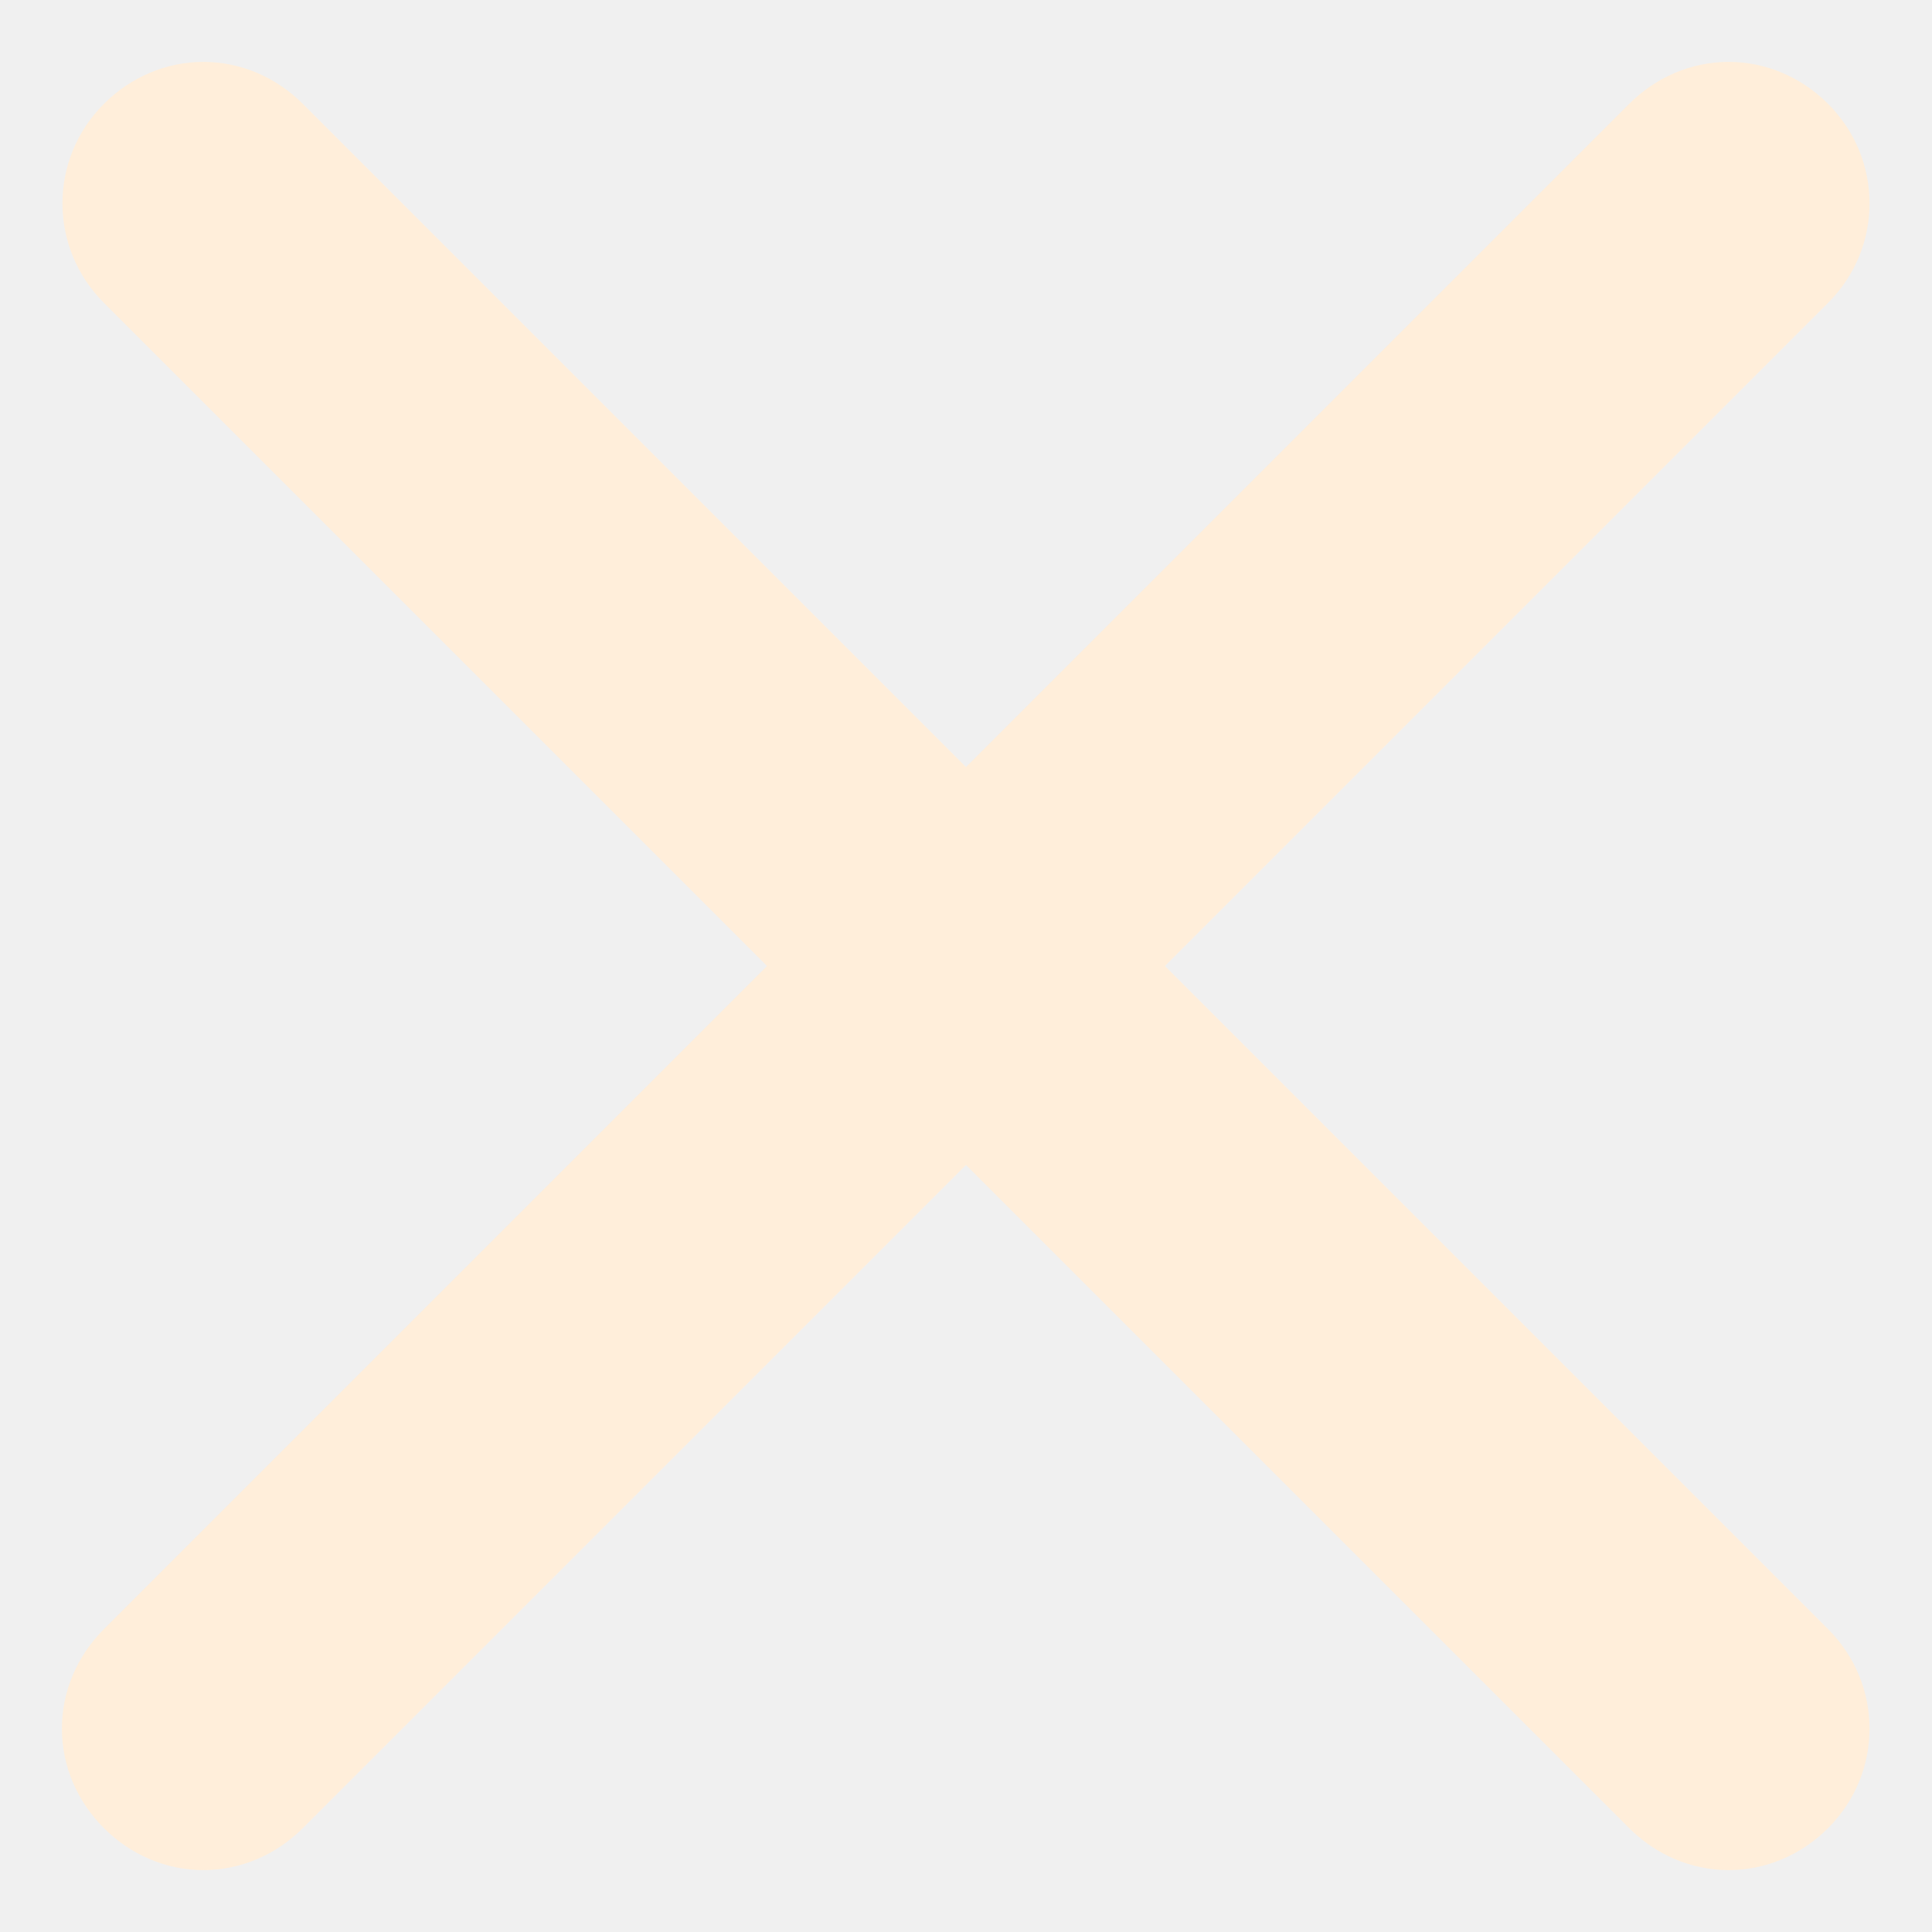
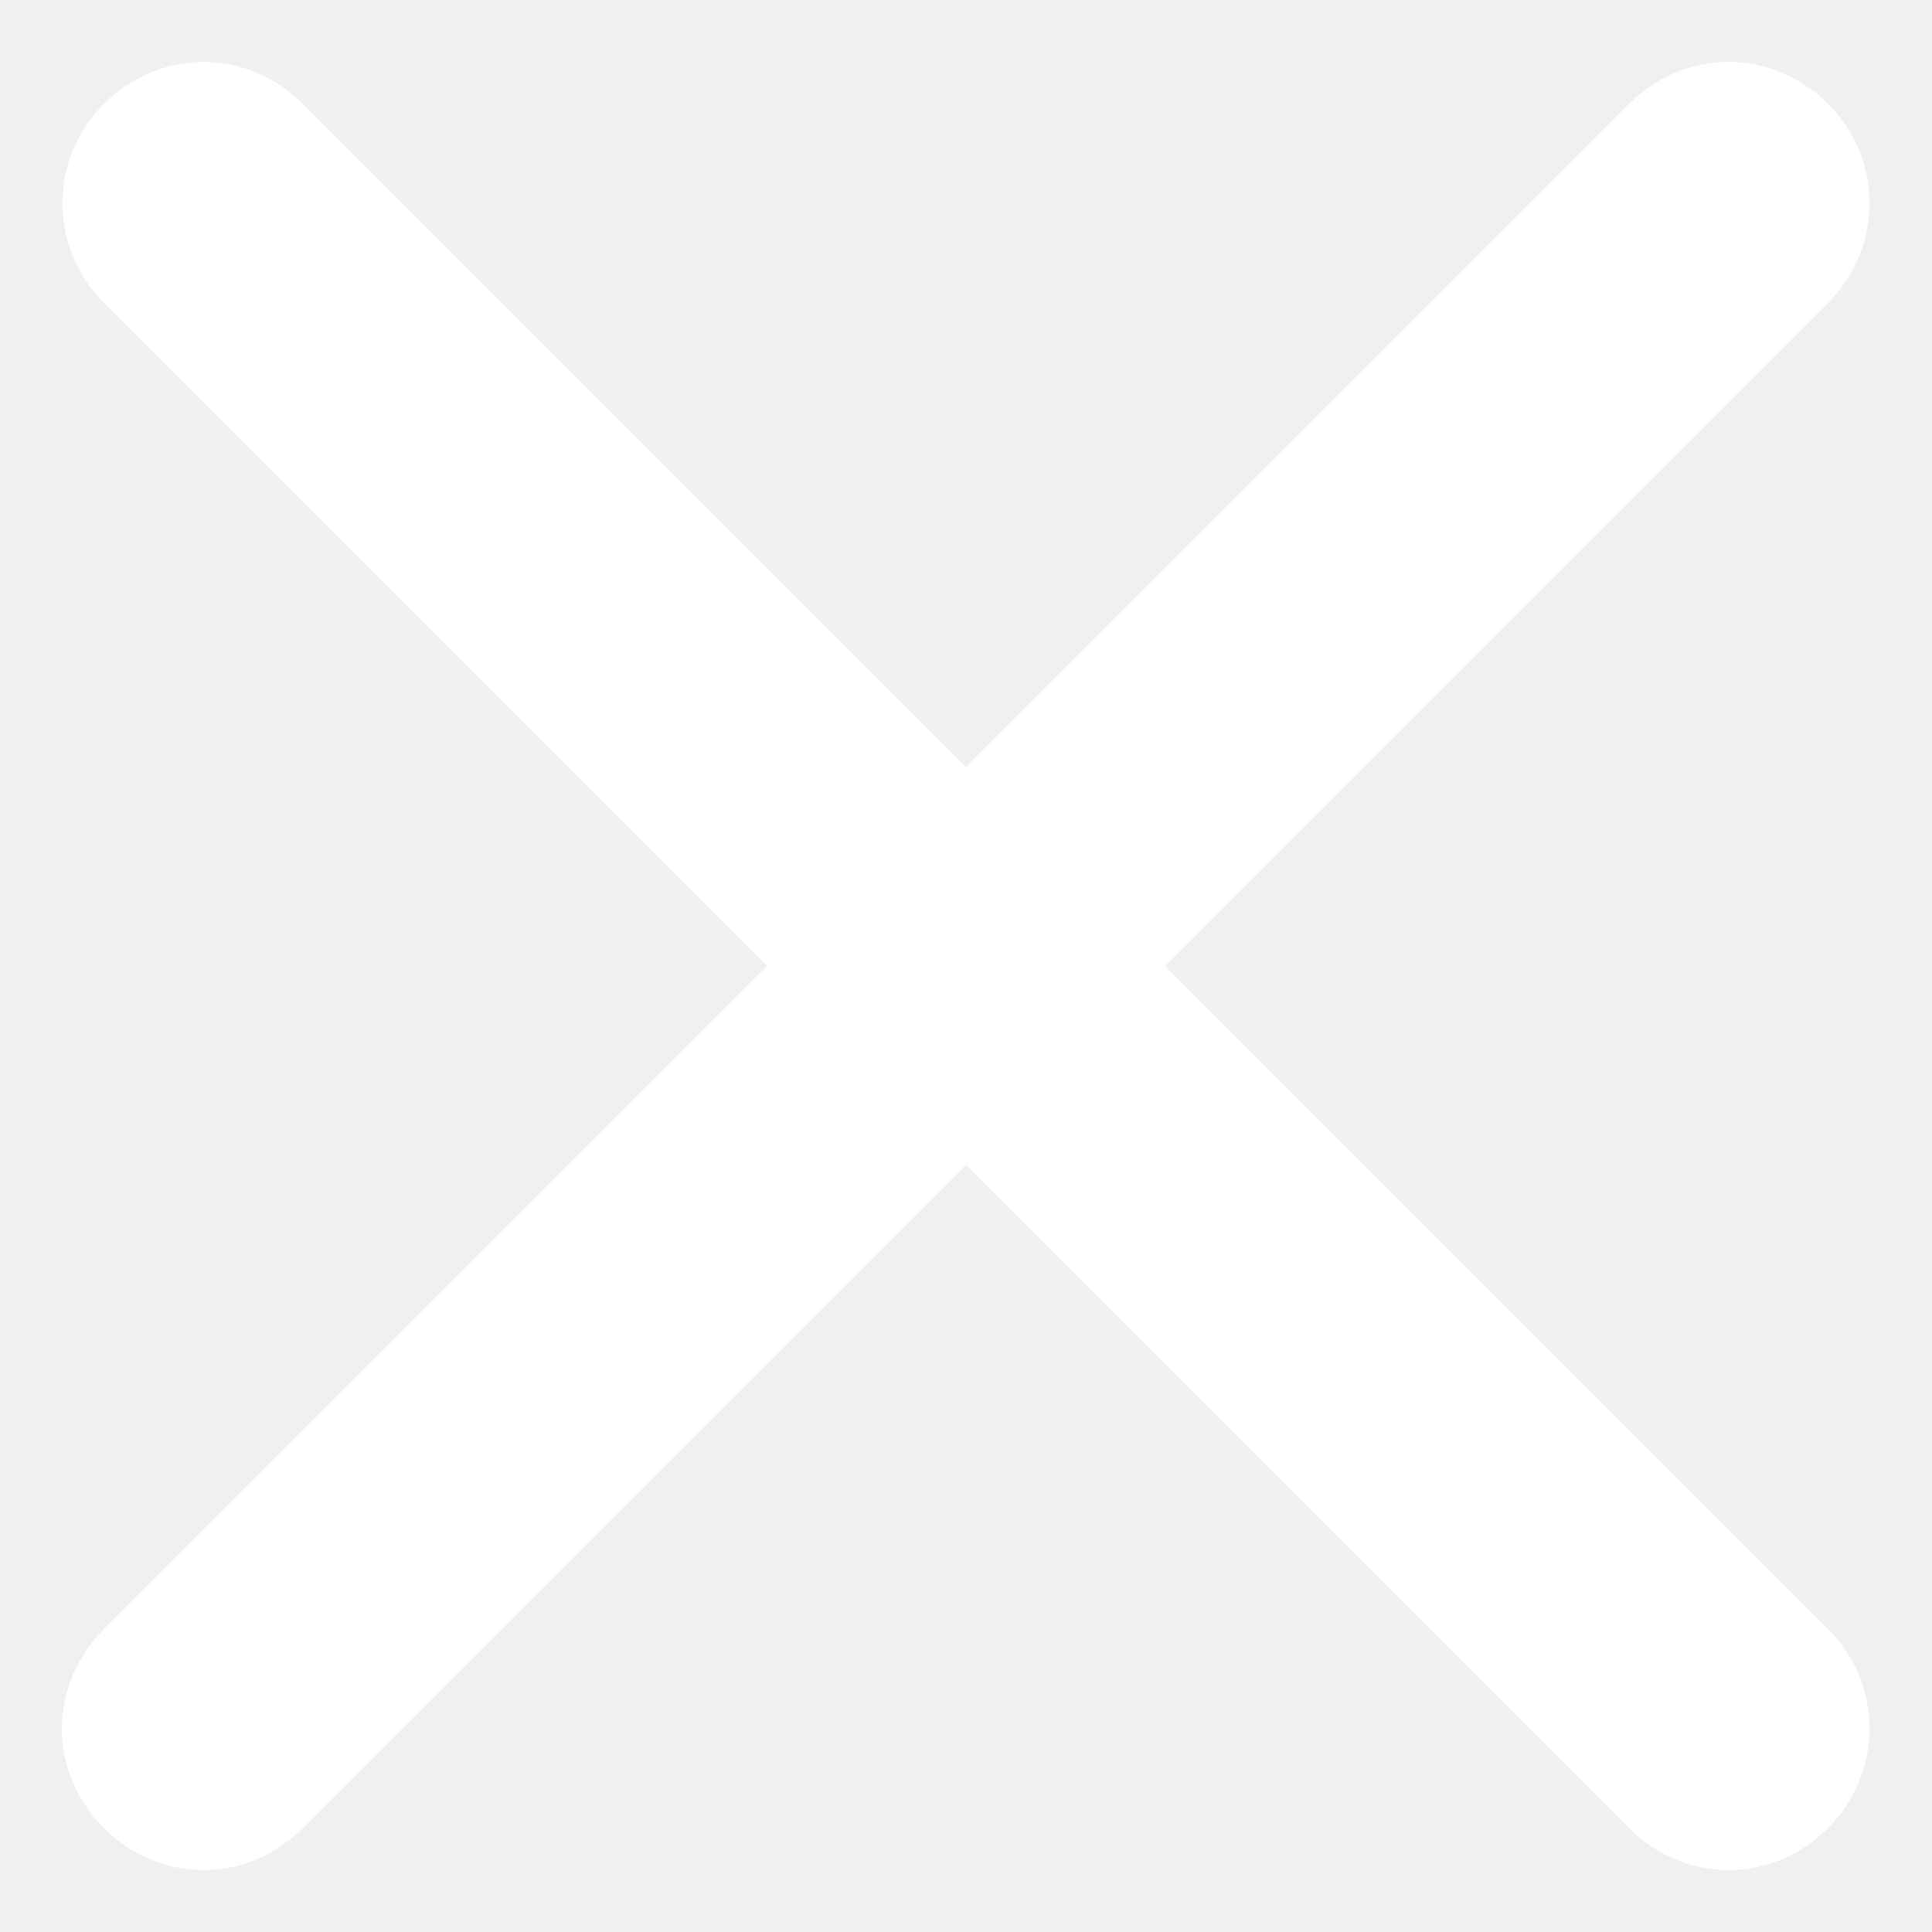
<svg xmlns="http://www.w3.org/2000/svg" version="1.1" id="Calque_1" x="0px" y="0px" viewBox="0 0 87.4 87.4" style="enable-background:new 0 0 87.4 87.4;" xml:space="preserve">
  <style type="text/css">
- 	.st0{fill:#ffeeda;}
+ 	.st0{fill:#ffffff;}
</style>
  <path class="st0" d="M78.2,84.6c-1.7,0-3.3-0.7-4.5-1.9l-30-30l-30,30c-1.2,1.2-2.8,1.9-4.5,1.9s-3.3-0.7-4.5-1.9  c-1.2-1.2-1.9-2.8-1.9-4.5s0.7-3.3,1.9-4.5l30-30l-30-30c-2.5-2.5-2.5-6.5,0-9c1.2-1.2,2.8-1.9,4.5-1.9s3.3,0.7,4.5,1.9l30,30l30-30  c1.2-1.2,2.8-1.9,4.5-1.9s3.3,0.7,4.5,1.9c2.5,2.5,2.5,6.5,0,9l-30,30l30,30c2.5,2.5,2.5,6.5,0,9C81.5,83.9,79.9,84.6,78.2,84.6z" />
</svg>
